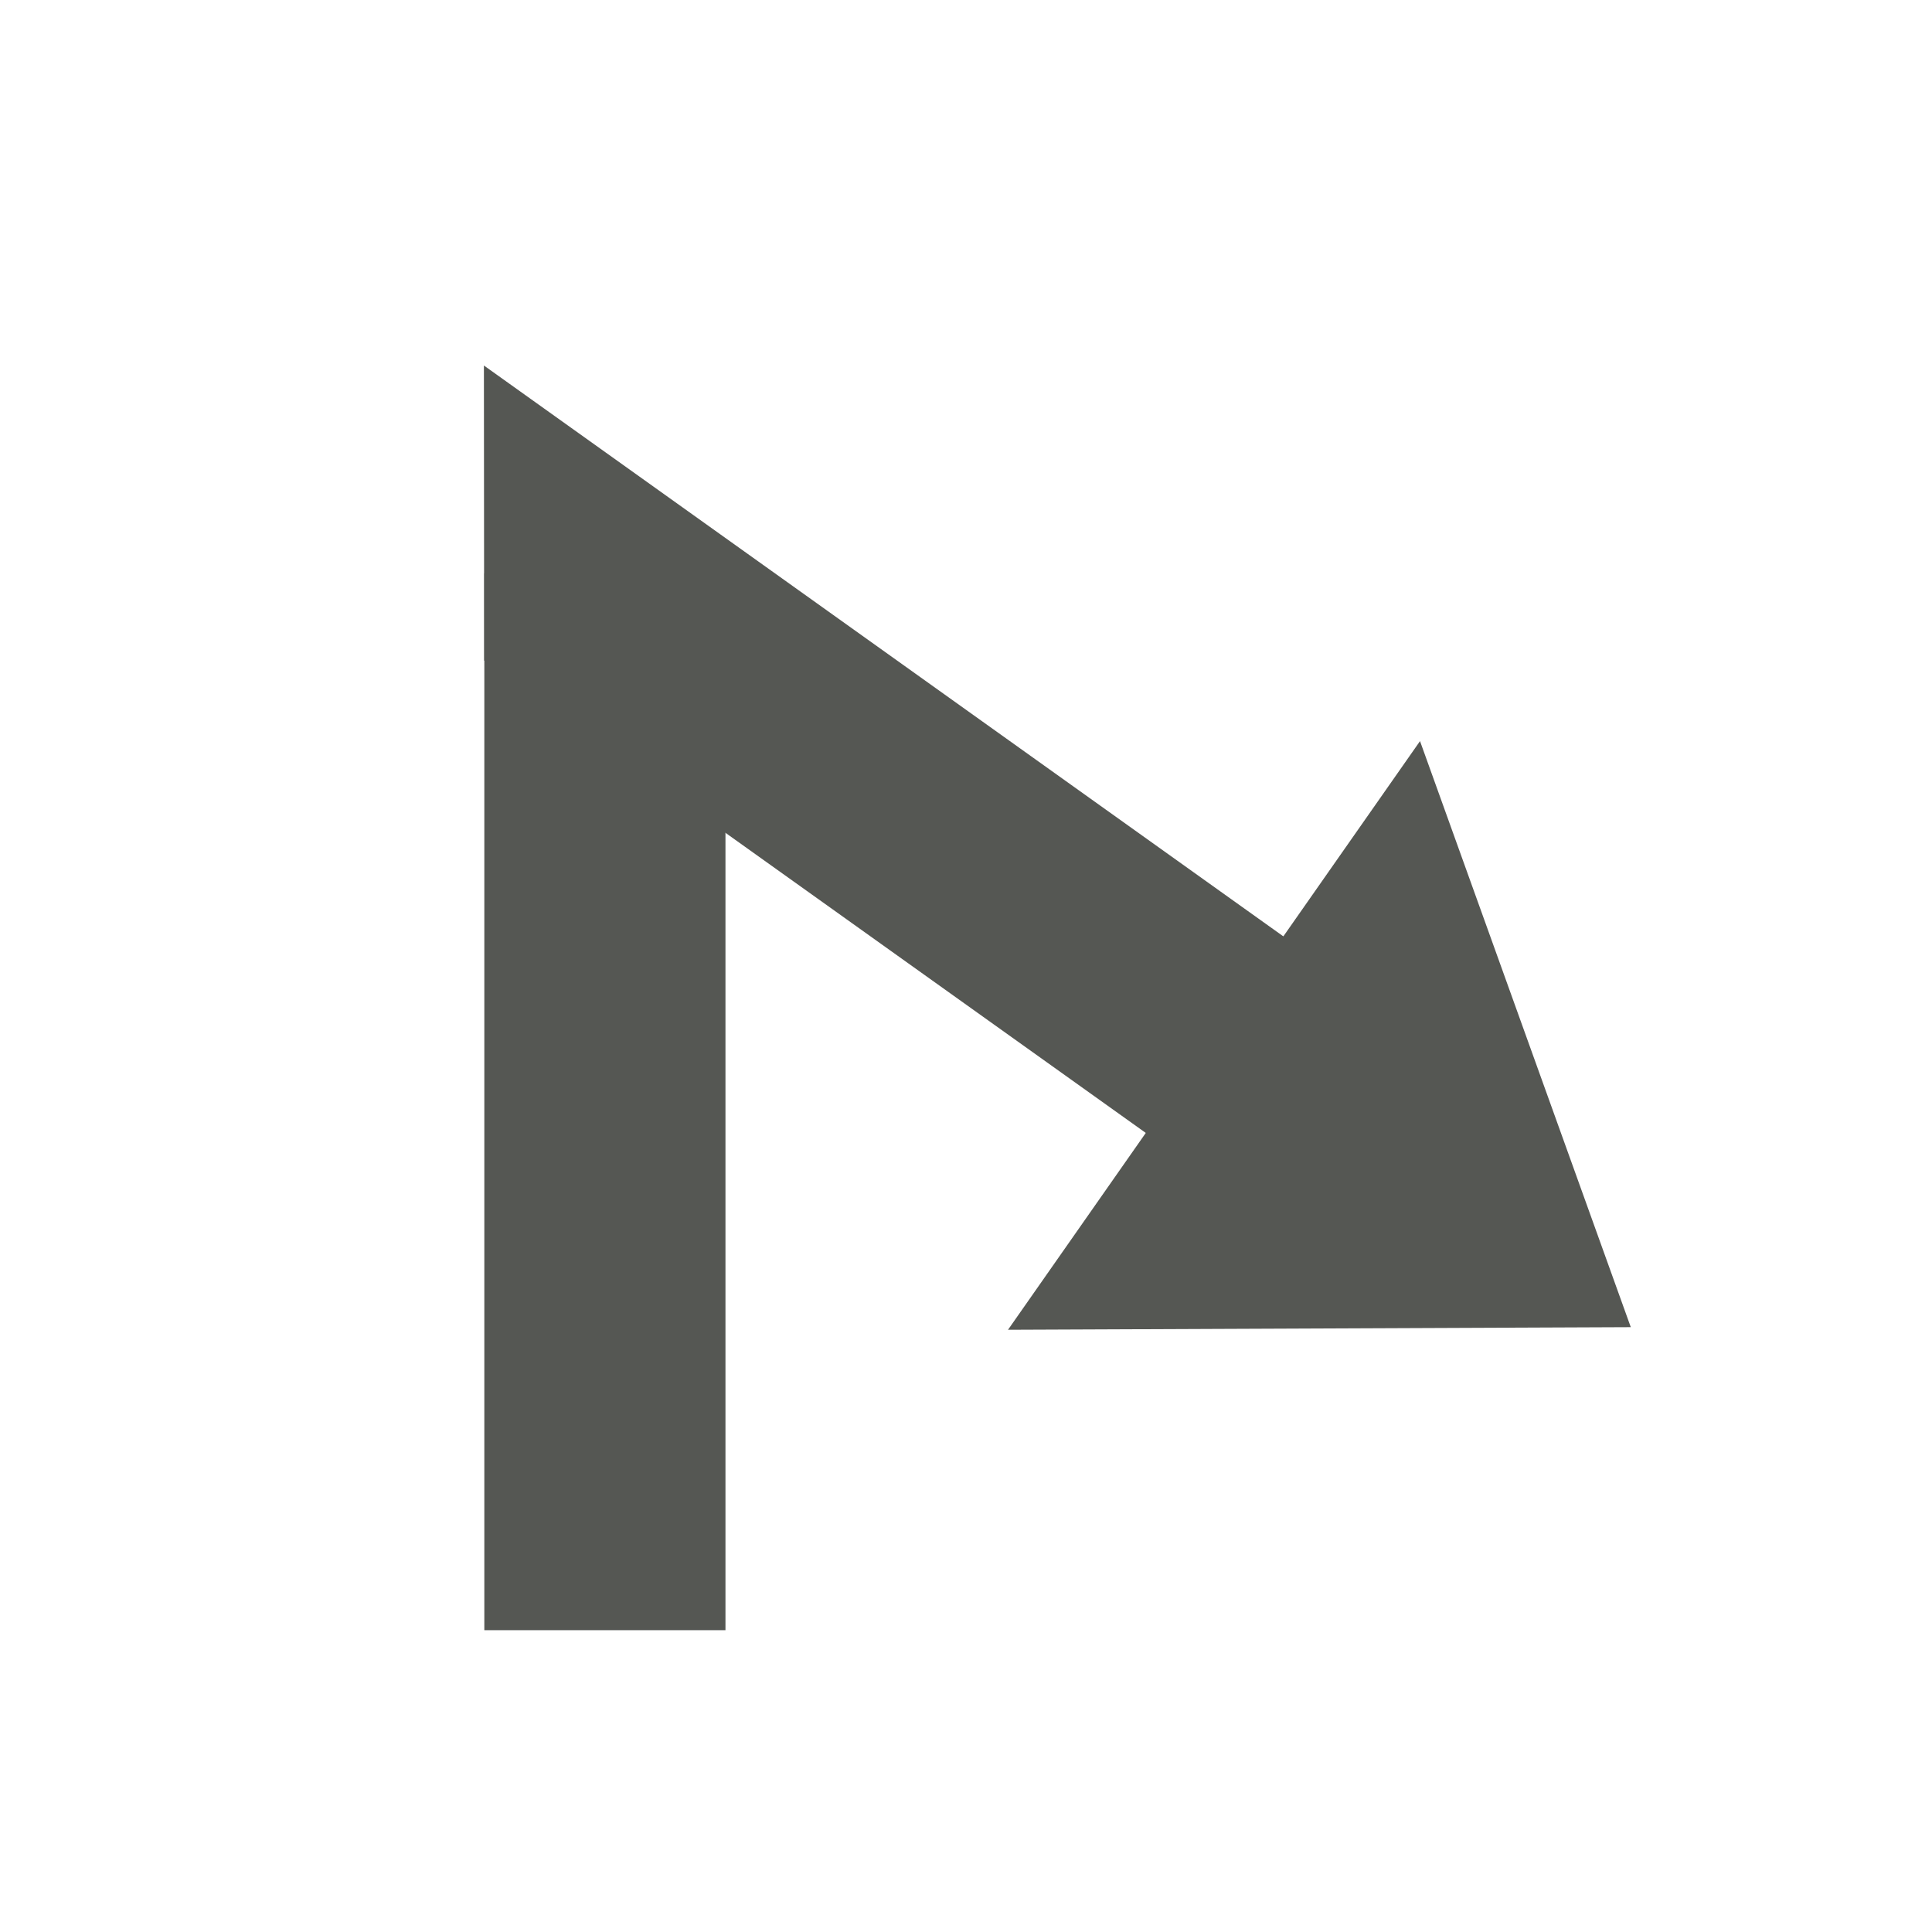
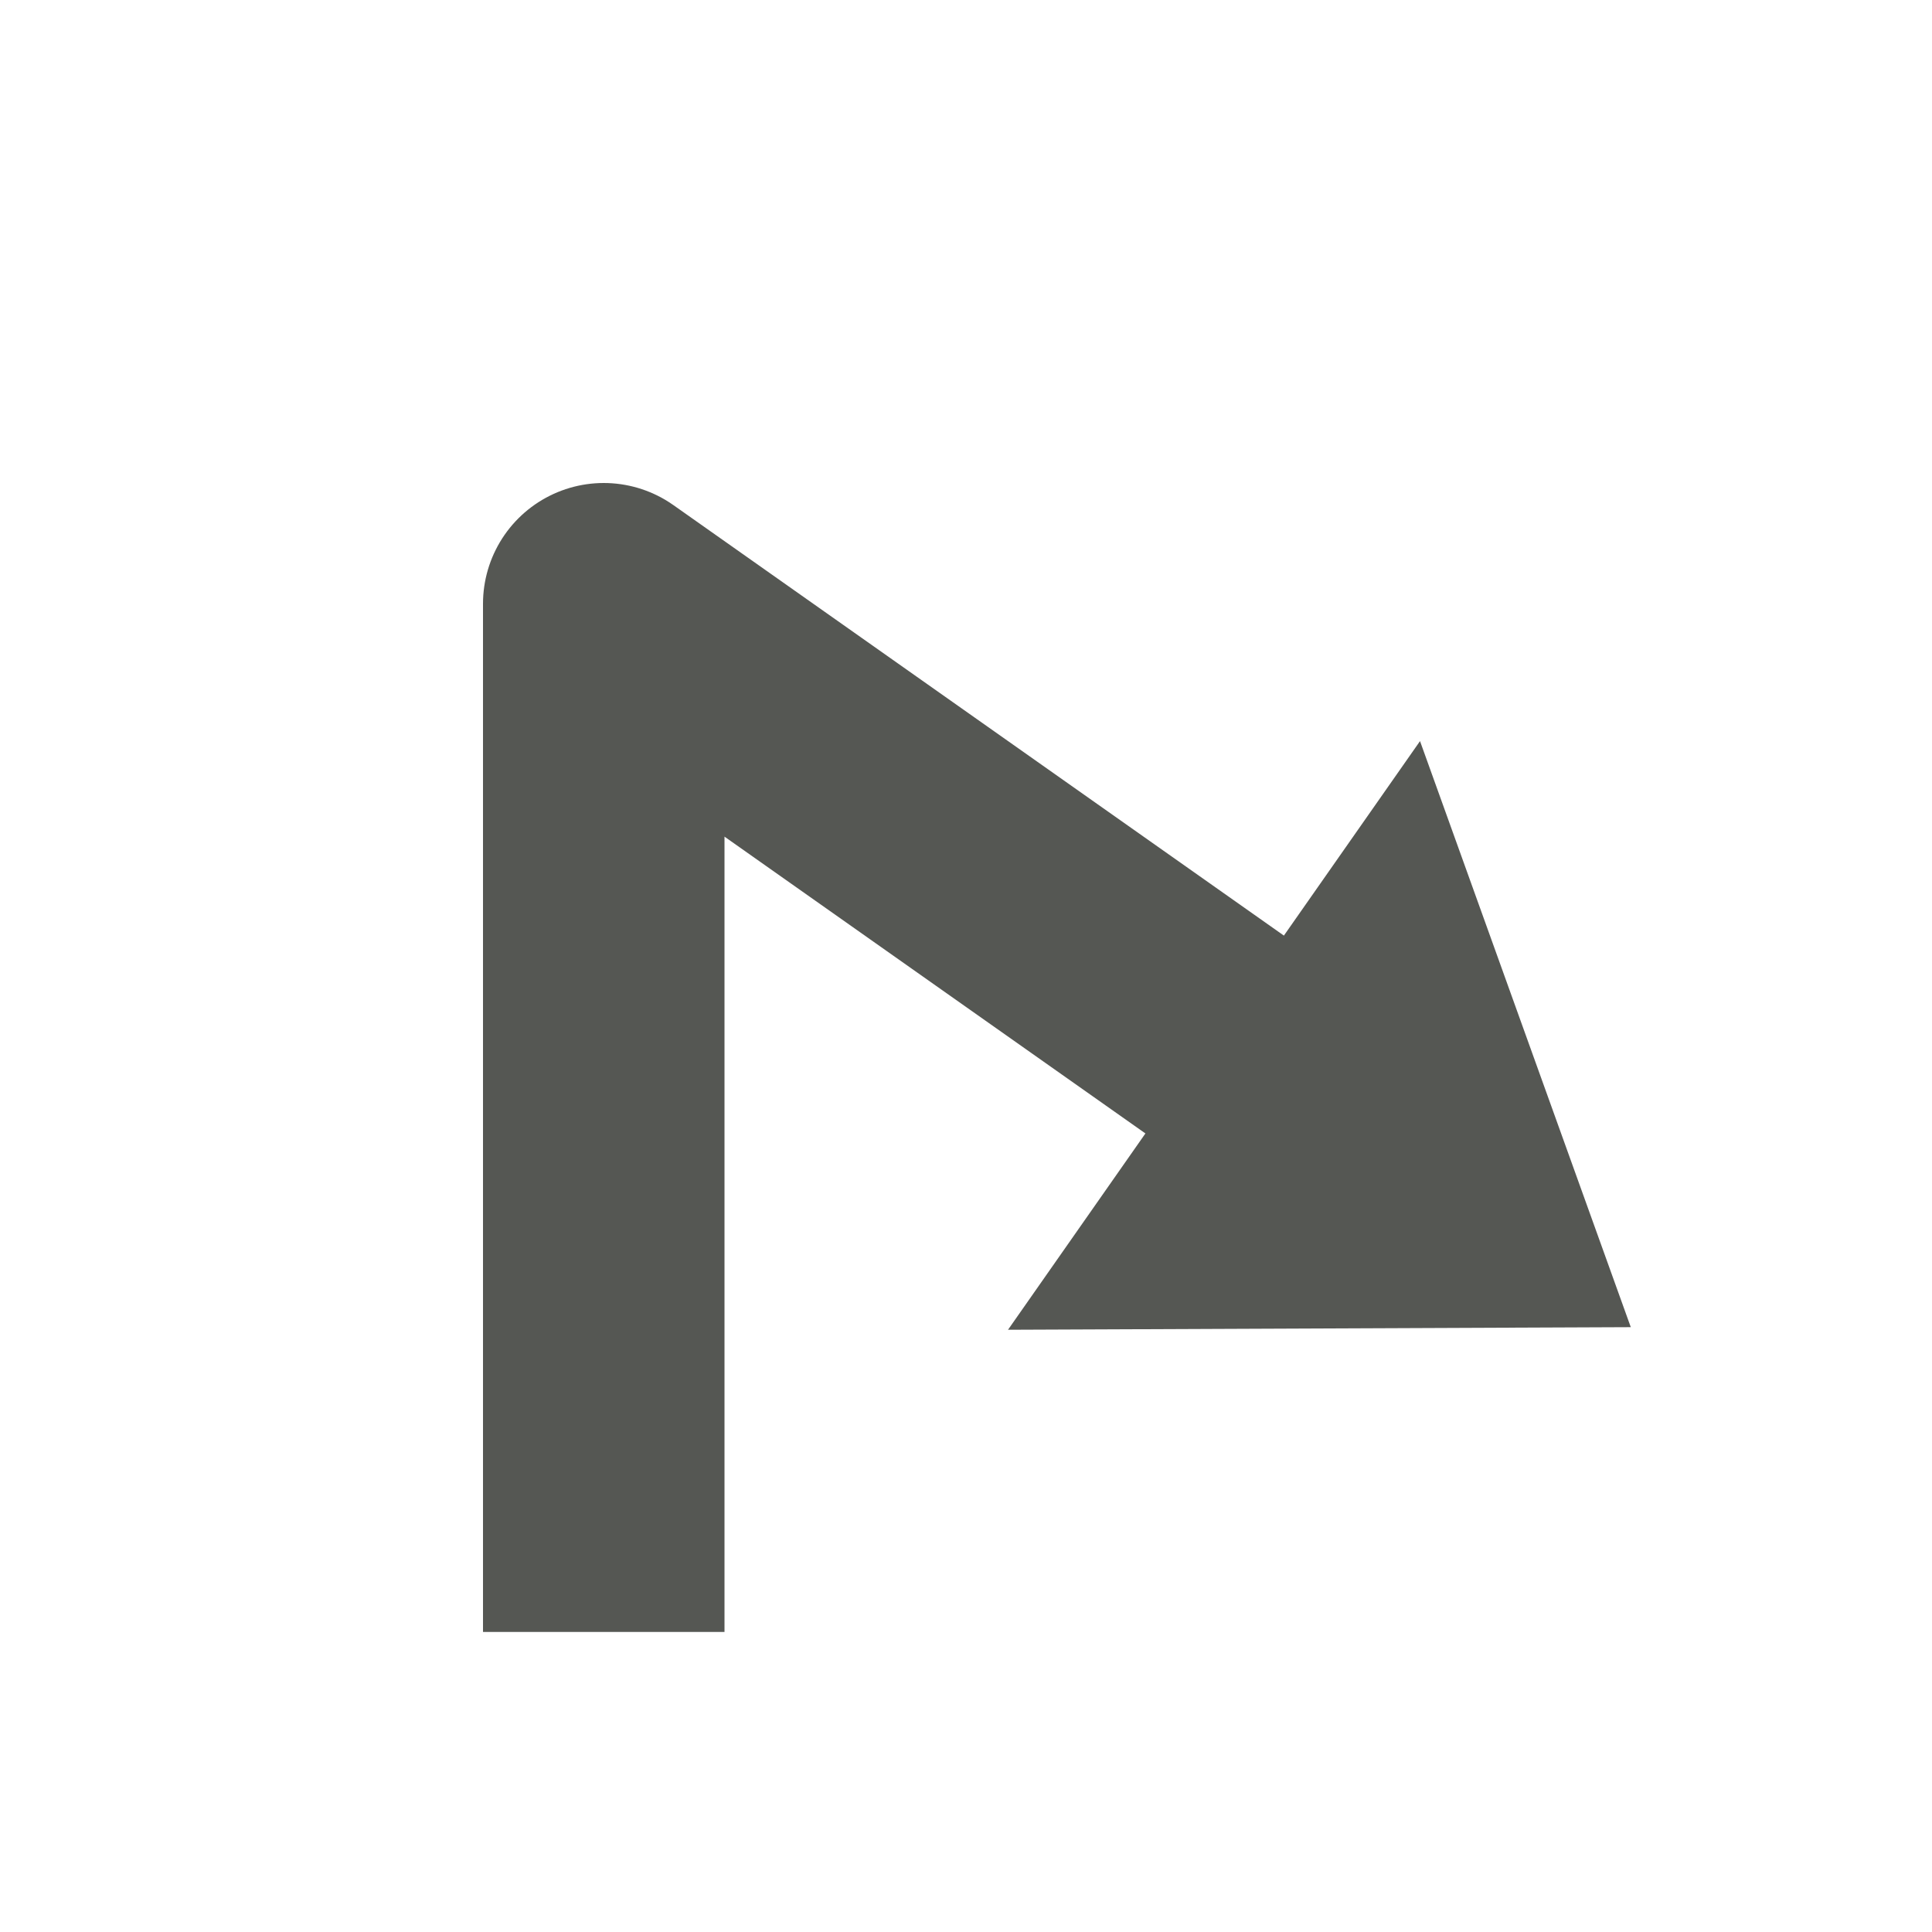
<svg xmlns="http://www.w3.org/2000/svg" width="32px" height="32px" id="svg13790" version="1.1">
  <defs id="defs13792" />
  <g id="layer1">
-     <path style="color:#000000;fill:#555753;fill-opacity:1;fill-rule:nonzero;stroke:none;stroke-width:1;marker:none;visibility:visible;display:inline;overflow:visible;enable-background:accumulate" d="m 8.019,10.94 11.267,8.045 2.309,-3.234 -13.58,-9.697 z" id="rect13805-7-6-7-7-9" />
-     <rect style="color:#000000;fill:#555753;fill-opacity:1;fill-rule:nonzero;stroke:none;stroke-width:1;marker:none;visibility:visible;display:inline;overflow:visible;enable-background:accumulate" id="rect13805-3-4-2-5-0-6" width="3.994" height="17.505" x="-12.016" y="-27.001" transform="scale(-1,-1)" />
    <path style="color:#000000;fill:#555753;fill-opacity:1;fill-rule:nonzero;stroke:none;stroke-width:1;marker:none;visibility:visible;display:inline;overflow:visible;enable-background:accumulate" d="M 27.011,21.982 23.52,12.275 16.696,22.025 z" id="rect13802-1-3-2-0-0-5-0" />
+     <path style="fill:none;stroke:#555753;stroke-width:4;stroke-linecap:butt;stroke-linejoin:round;stroke-miterlimit:4;stroke-opacity:1;stroke-dasharray:none" d="M 10,27.03 10,10 21.402,18.04" id="path6022" />
  </g>
</svg>
